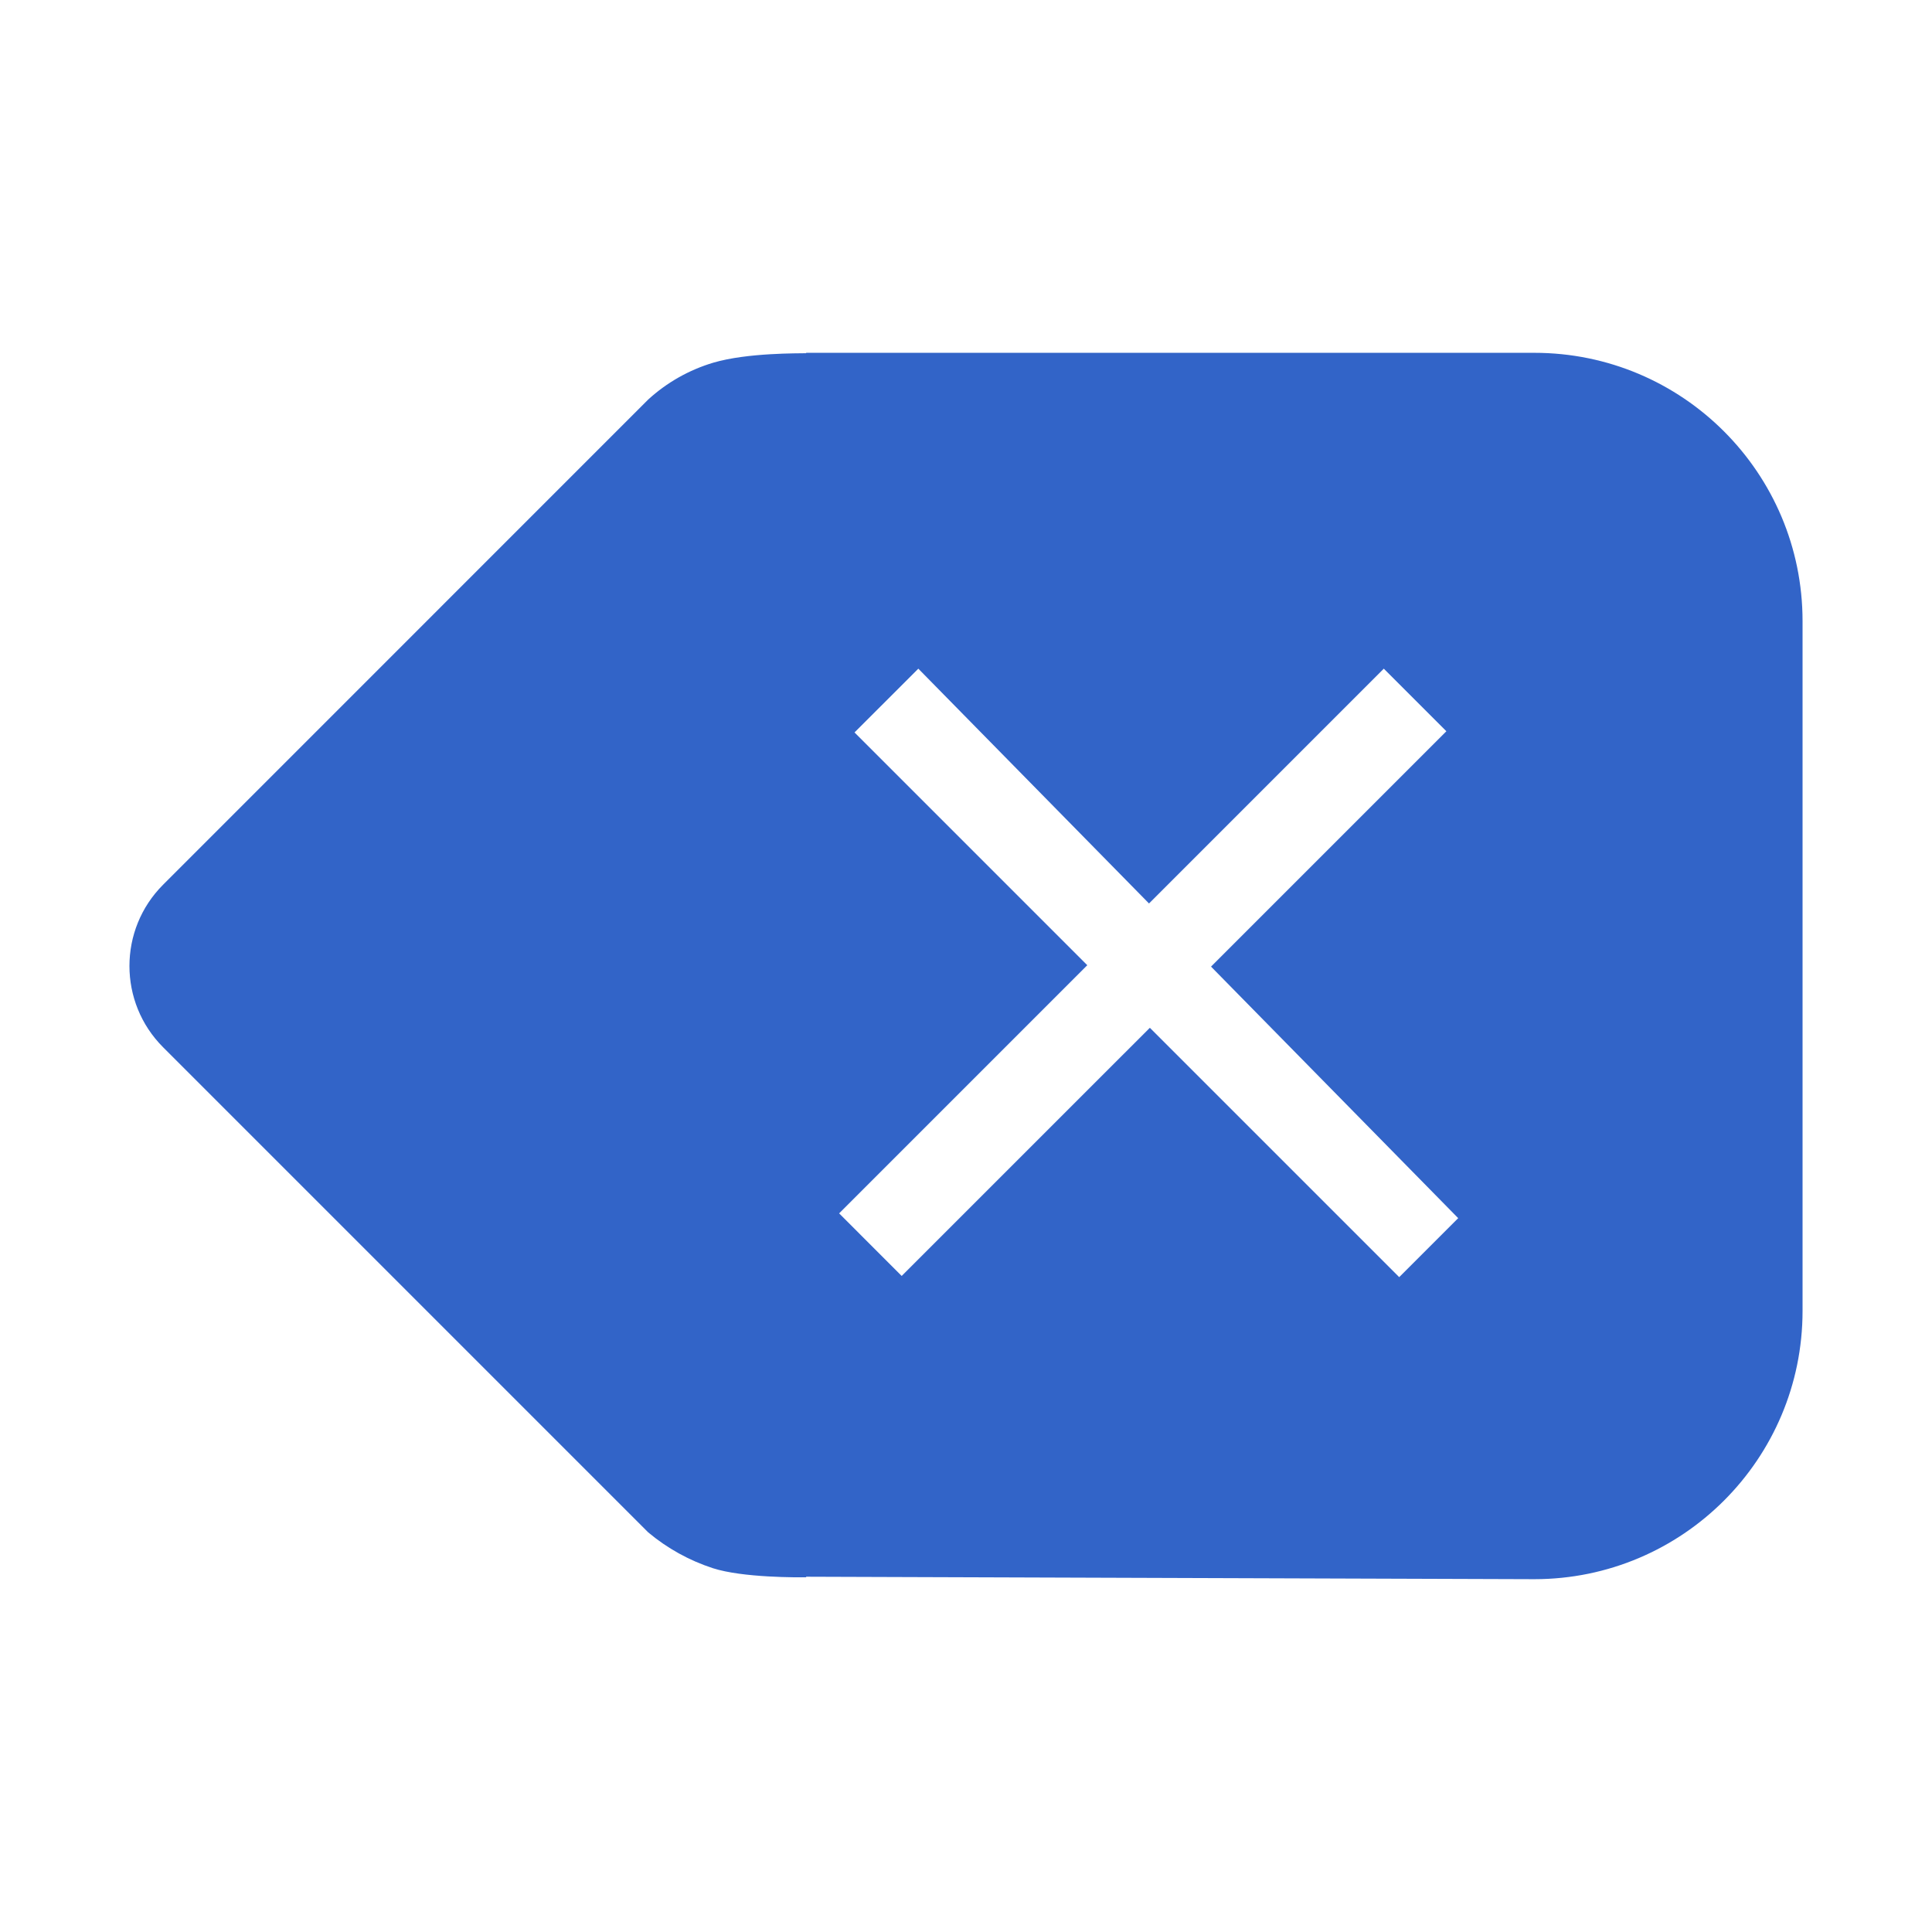
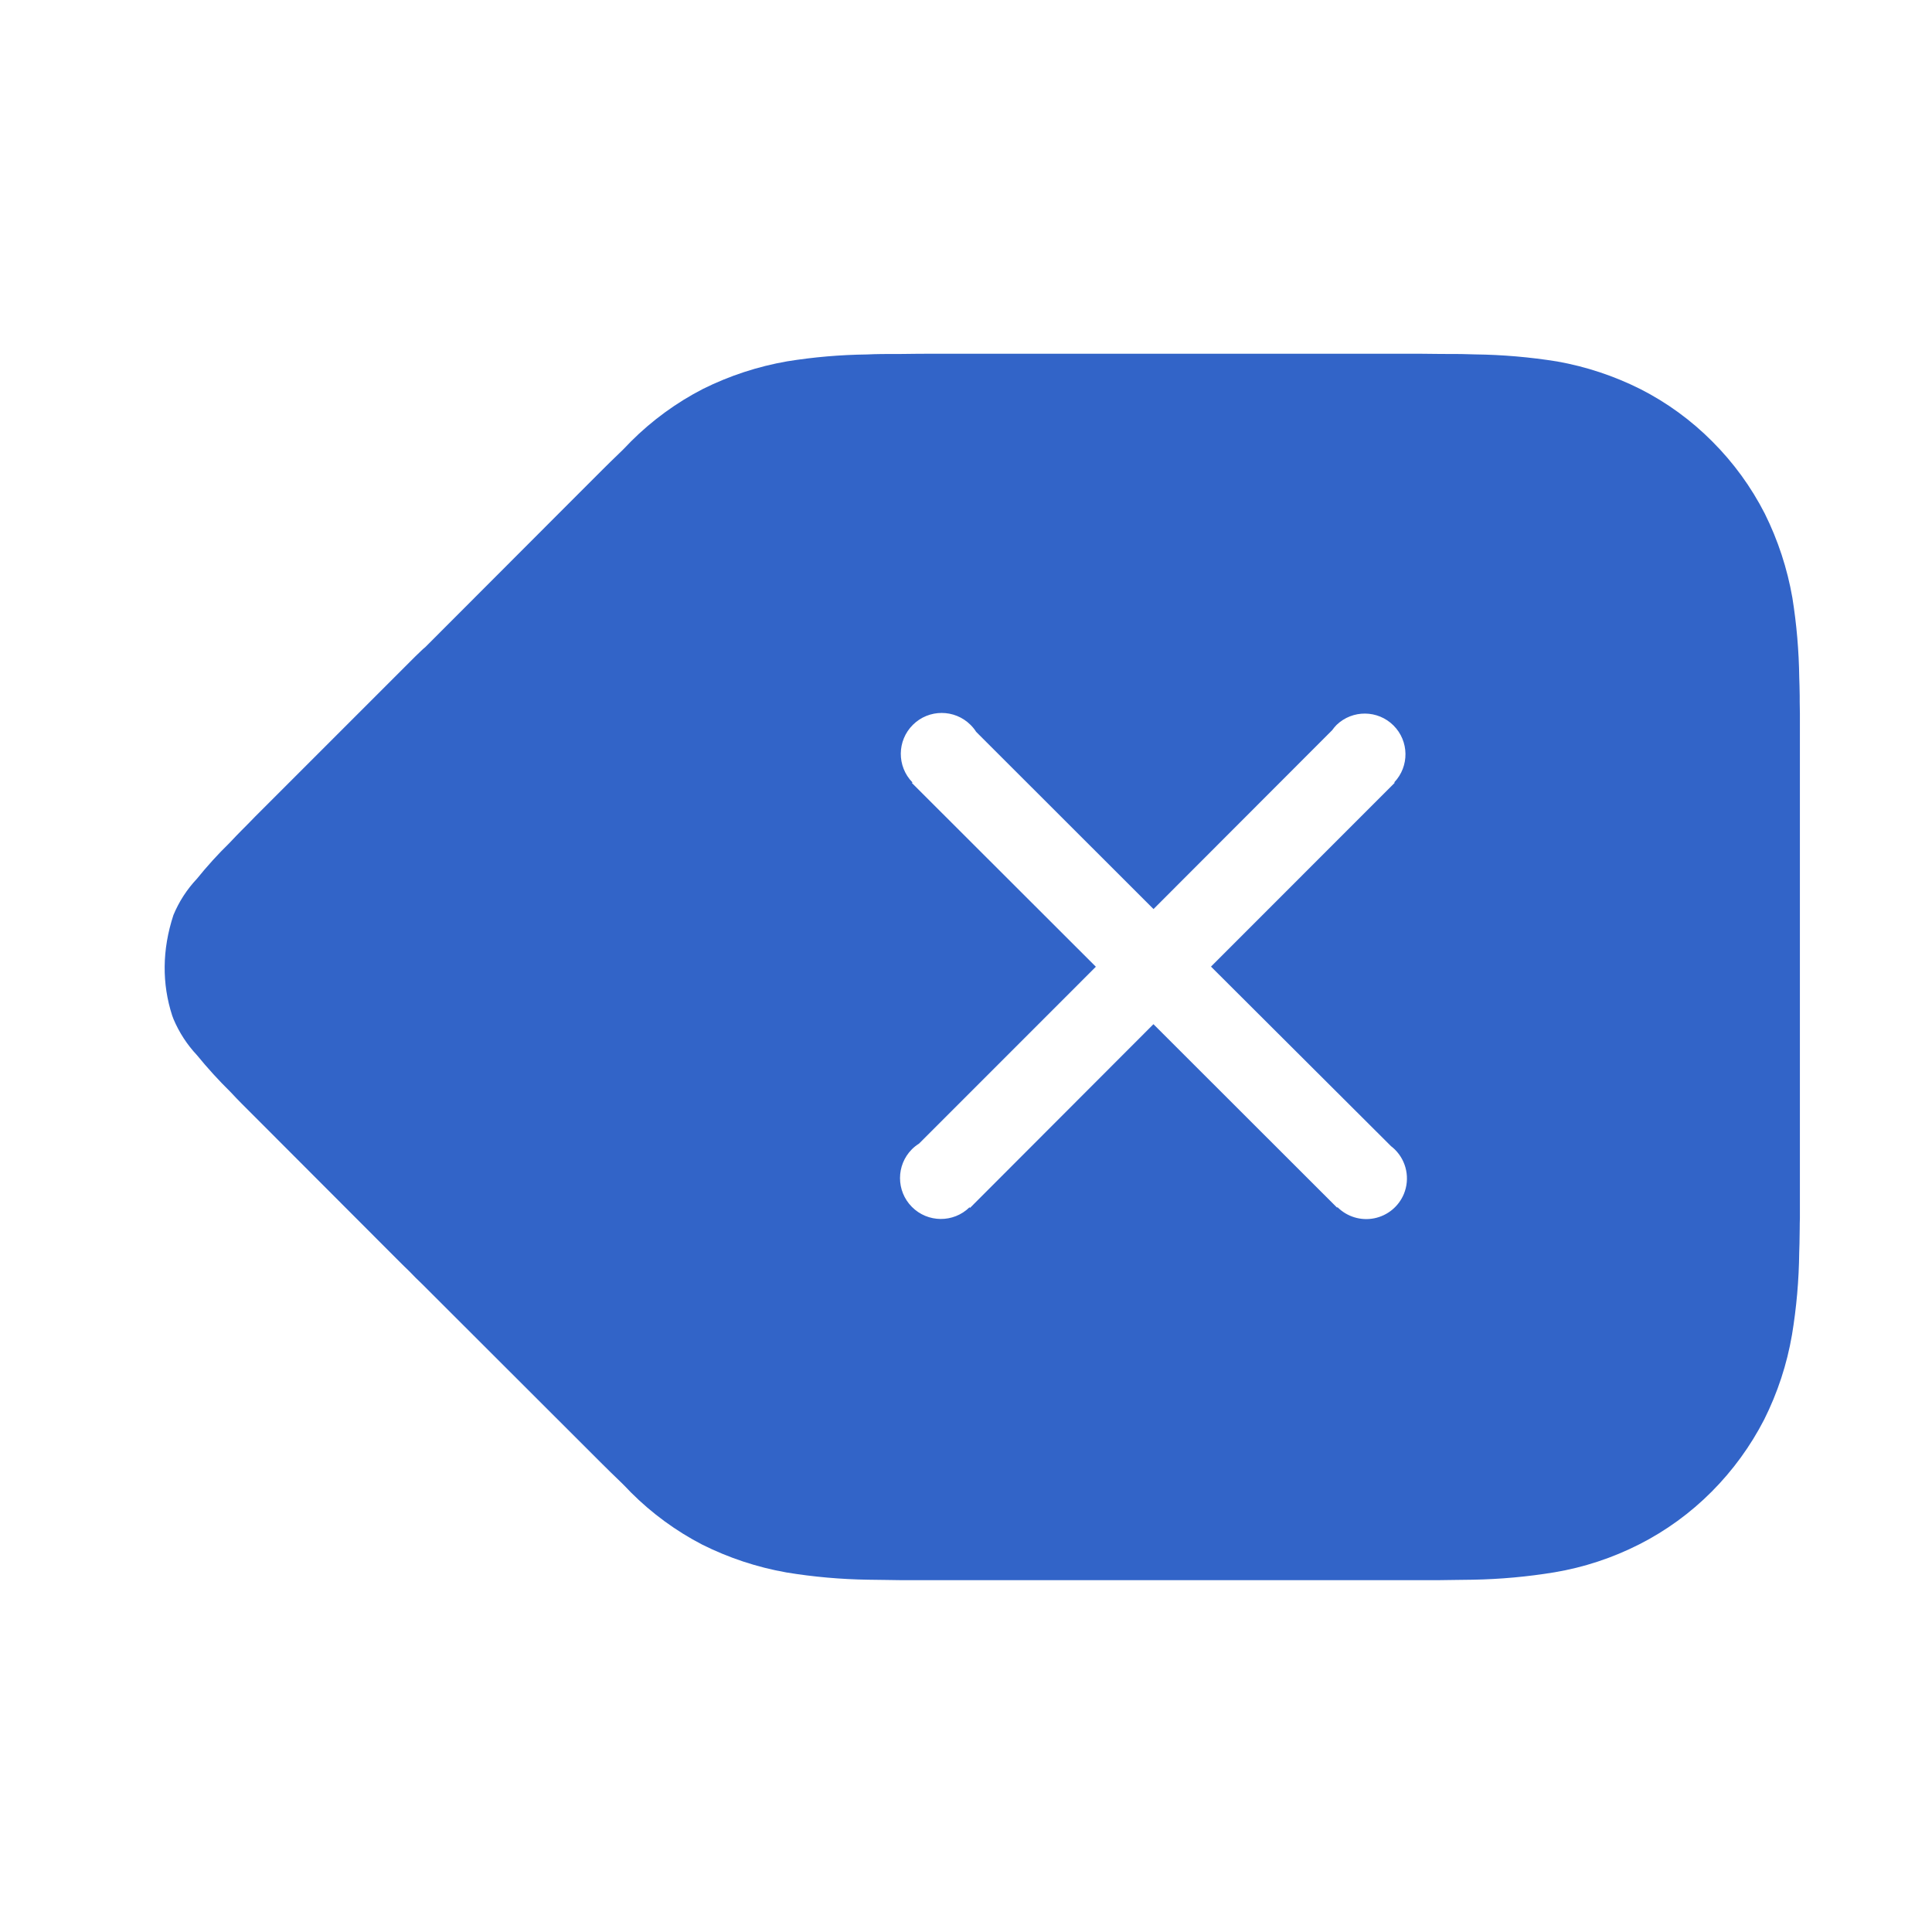
<svg xmlns="http://www.w3.org/2000/svg" viewBox="0 0 1024 1024">
-   <path d="M813.2,187H427.27v.21c-3.62.11-31.13-.31-49.15,5a88.6,88.6,0,0,0-34.57,19.56L86.46,468.9a60.93,60.93,0,0,0,0,86.18l257.09,257.1a103.12,103.12,0,0,0,34.3,19c15.83,5.1,45.26,4.87,49.42,4.81v-.29L813.2,837A142.19,142.19,0,0,0,955.39,694.81V329.18A142.17,142.17,0,0,0,813.2,187ZM741.61,676.91,609.45,544.75,477.91,676.28l-33.15-33.17L576.28,511.58,452.91,388.21l33.82-33.8L609,478.86,733.44,354.41l33.17,33.17L641.87,512.32l131,133.33Z" style="fill:#3264c8;fill-rule:evenodd" />
+   <path d="M953.88,371.93c0-1.52,0-1.52,0-3.07-.06-3.88-.12-6.8-.24-9.7A292.28,292.28,0,0,0,950,316.85a163.07,163.07,0,0,0-14.62-44.6A151.28,151.28,0,0,0,907.56,234a148.73,148.73,0,0,0-38.11-27.77,161.19,161.19,0,0,0-44.16-14.65,297.24,297.24,0,0,0-43.51-3.74c-4.77-.2-9-.24-18.35-.24-3.06-.06-6.64-.09-10.67-.11H500.06c-10.84,0-15.75,0-21.94.12-8.95,0-13.18,0-18.62.26a288.49,288.49,0,0,0-42.33,3.65,162.88,162.88,0,0,0-44.59,14.62,153.42,153.42,0,0,0-38.21,27.89c-.52.52-1.32,1.35-2.64,2.74-.21.23-.79.81-1.74,1.77-5.34,5.15-7.71,7.46-10.65,10.4l-12.28,12.28L225.4,343a27.7,27.7,0,0,0-2.24,2c-.57.52-1.69,1.6-2.93,2.82l-3.09,3.08-82,82c-2.15,2.25-3.64,3.76-7.1,7.22-1.93,1.94-3.35,3.42-6.41,6.66a217.88,217.88,0,0,0-17.27,19A63.32,63.32,0,0,0,91.92,485c-6.08,18.52-6.08,36.51-.67,53.23l.73,1.95a64.69,64.69,0,0,0,12.41,19.08,243.48,243.48,0,0,0,17.93,19.66c2.4,2.57,3.82,4.06,5.75,6l7.1,7.1,74.74,74.86c3.49,3.49,5.21,5.19,7.2,7.09,2.11,2.23,4.34,4.45,6.57,6.55q.4.36,95.66,95.55c2.94,2.94,5.31,5.25,10.65,10.4.57.56,1.43,1.43,1.69,1.71,1.37,1.45,2.17,2.28,2.7,2.81a153.08,153.08,0,0,0,37.85,27.71,163.18,163.18,0,0,0,44.58,14.73,294.38,294.38,0,0,0,43.3,3.85c2.48.05,4.54.08,9.14.12,4.43.05,6.39.07,8.79.13H761.87c2.93-.06,4.9-.08,9.39-.13s6.72-.07,9.38-.12a299.59,299.59,0,0,0,43.28-3.93,156.4,156.4,0,0,0,44.91-14.81,149.81,149.81,0,0,0,38.42-27.95,153.91,153.91,0,0,0,27.82-38.24,160.84,160.84,0,0,0,14.72-44.87,286.09,286.09,0,0,0,3.83-43.64c.13-3,.18-5.86.26-12.21,0-3,.06-4.35.1-6V378.3C953.94,376.22,953.92,374.9,953.88,371.93Zm-209.8,260.9a21.58,21.58,0,0,1-35.18,7l-.23.24-97.32-97.23-97.2,97.35-.3-.29a21.67,21.67,0,0,1-30.52-30.77,21.45,21.45,0,0,1,3.79-3l93.71-93.74L483.33,415l.29-.3a21.67,21.67,0,0,1,30.77-30.52,21.12,21.12,0,0,1,3,3.72l94,93.92L706.09,387a22.67,22.67,0,0,1,2.33-2.79A21.58,21.58,0,0,1,739,414.65l.22.25-97.37,97.42,95.42,95.17a21.86,21.86,0,0,1,2.07,1.8A21.59,21.59,0,0,1,744.08,632.83Z" style="fill:#3264c8;" />
</svg>
